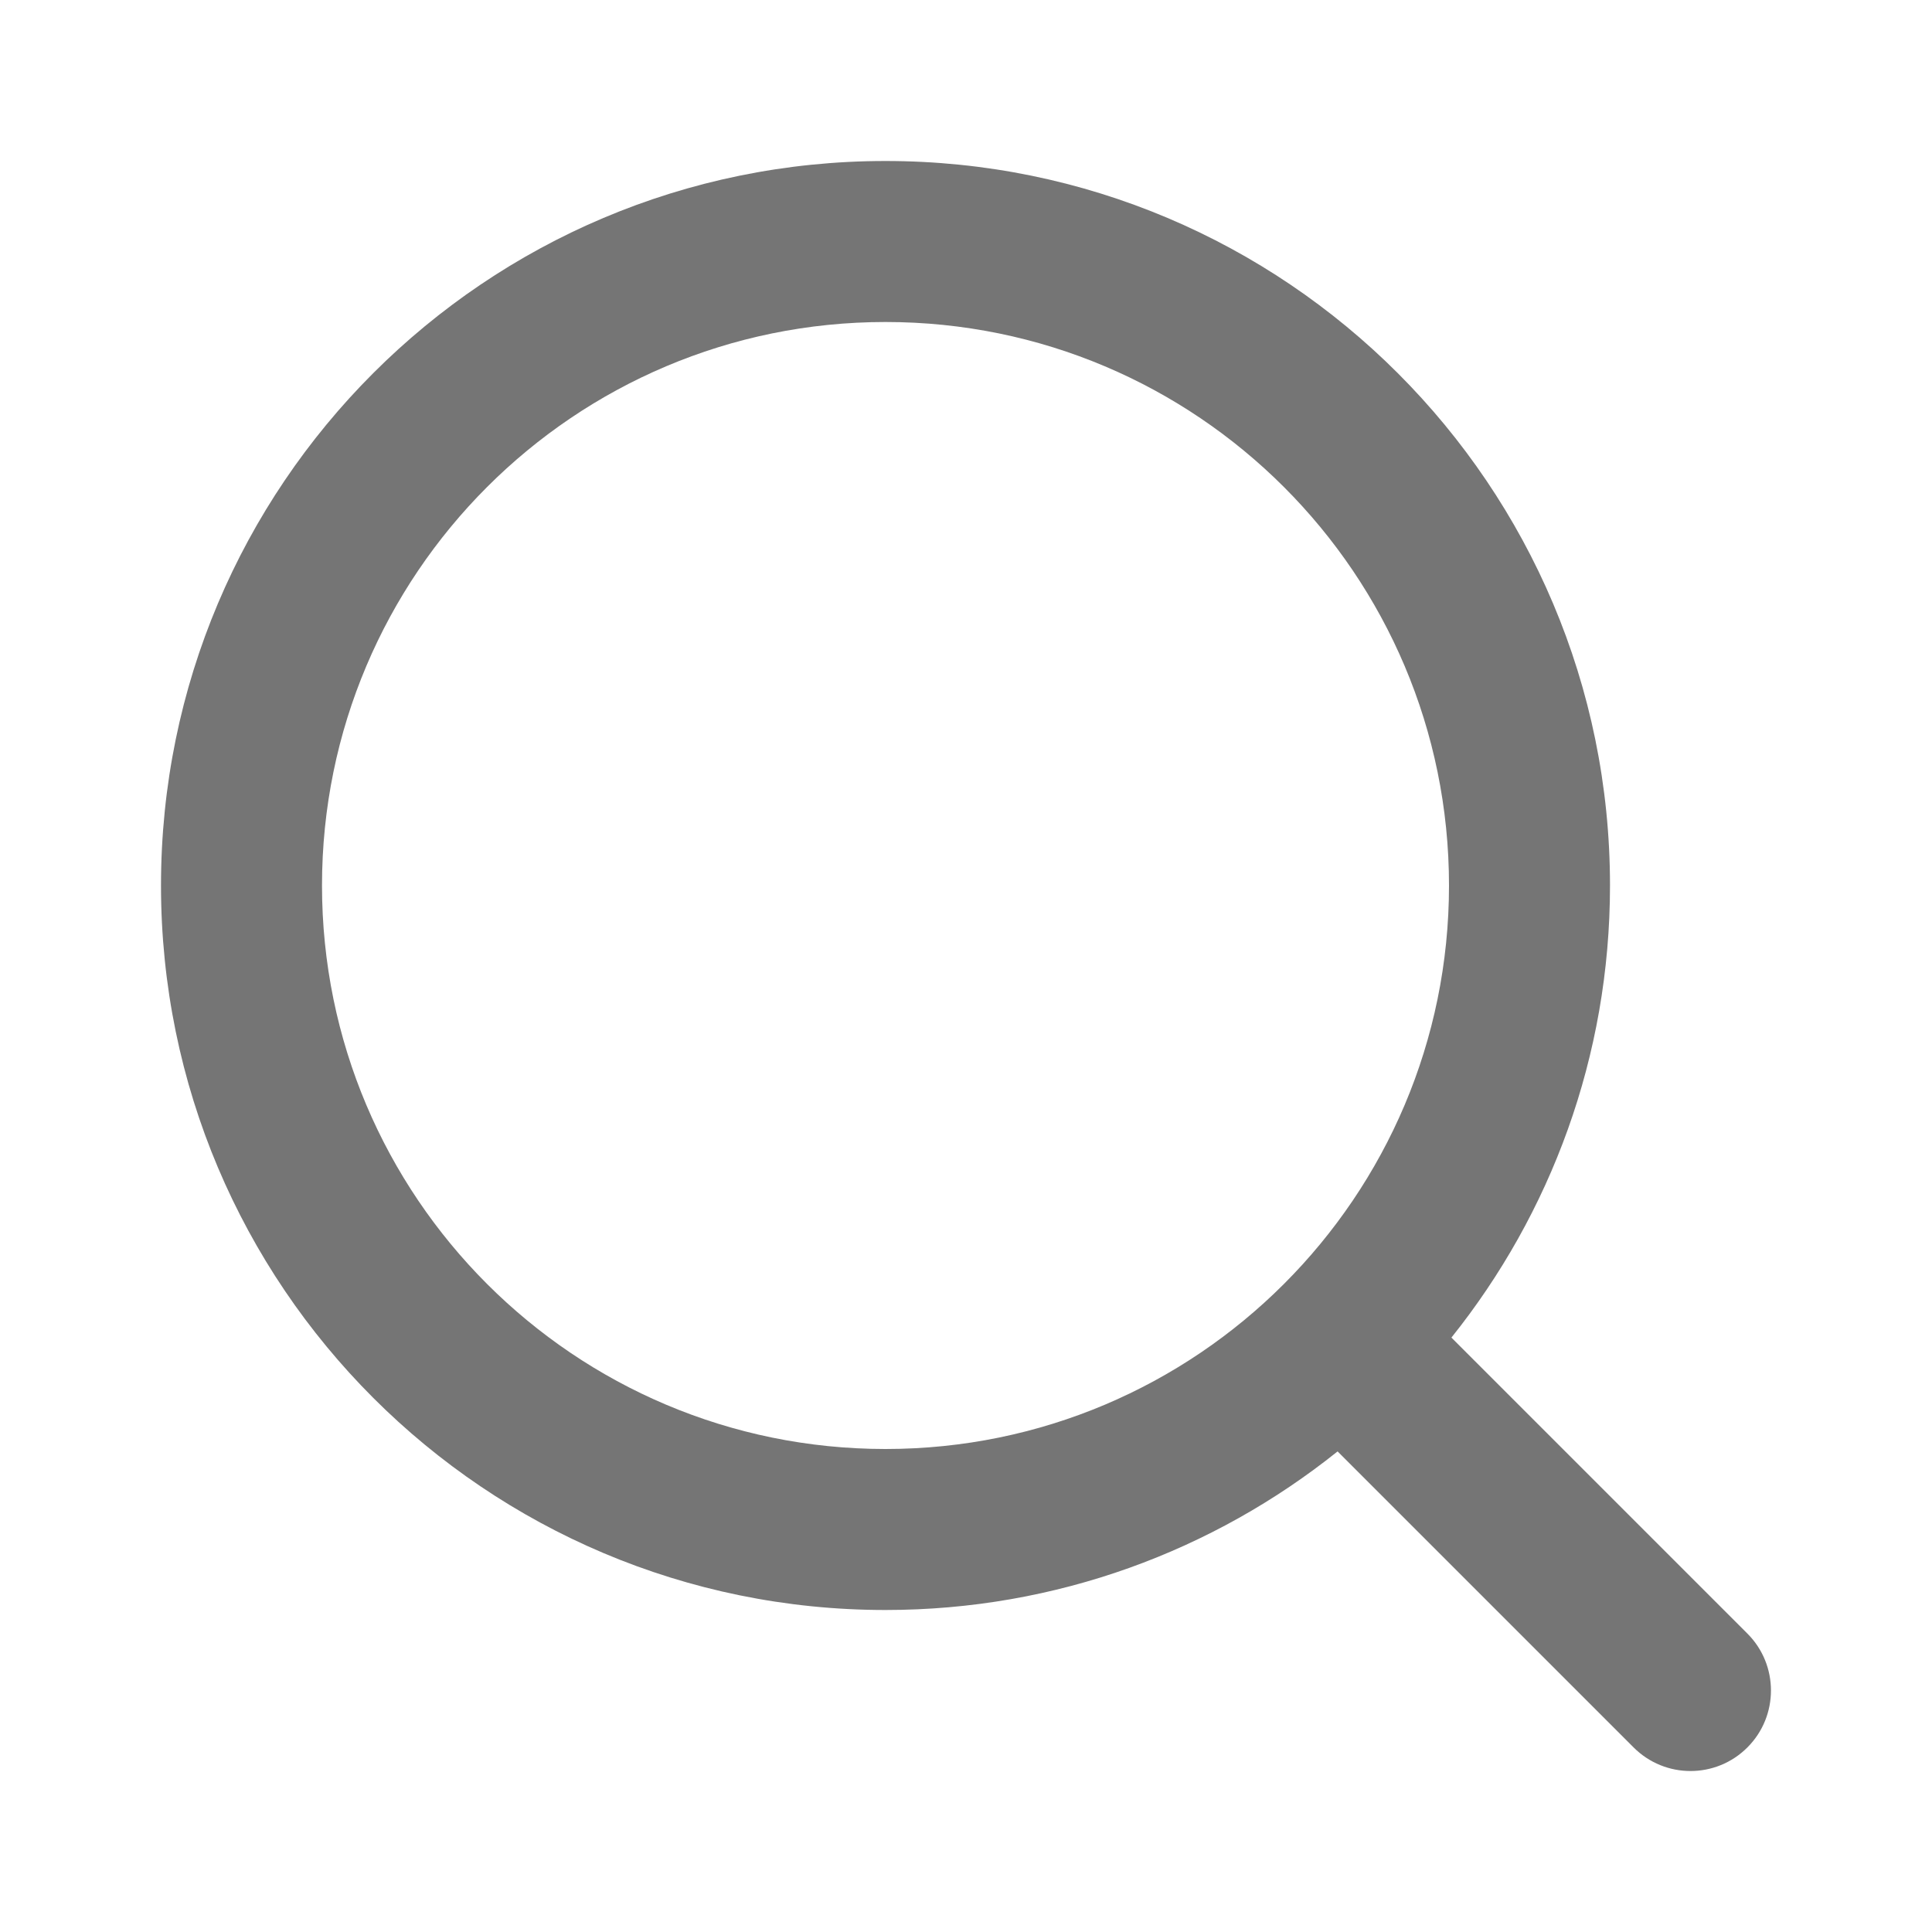
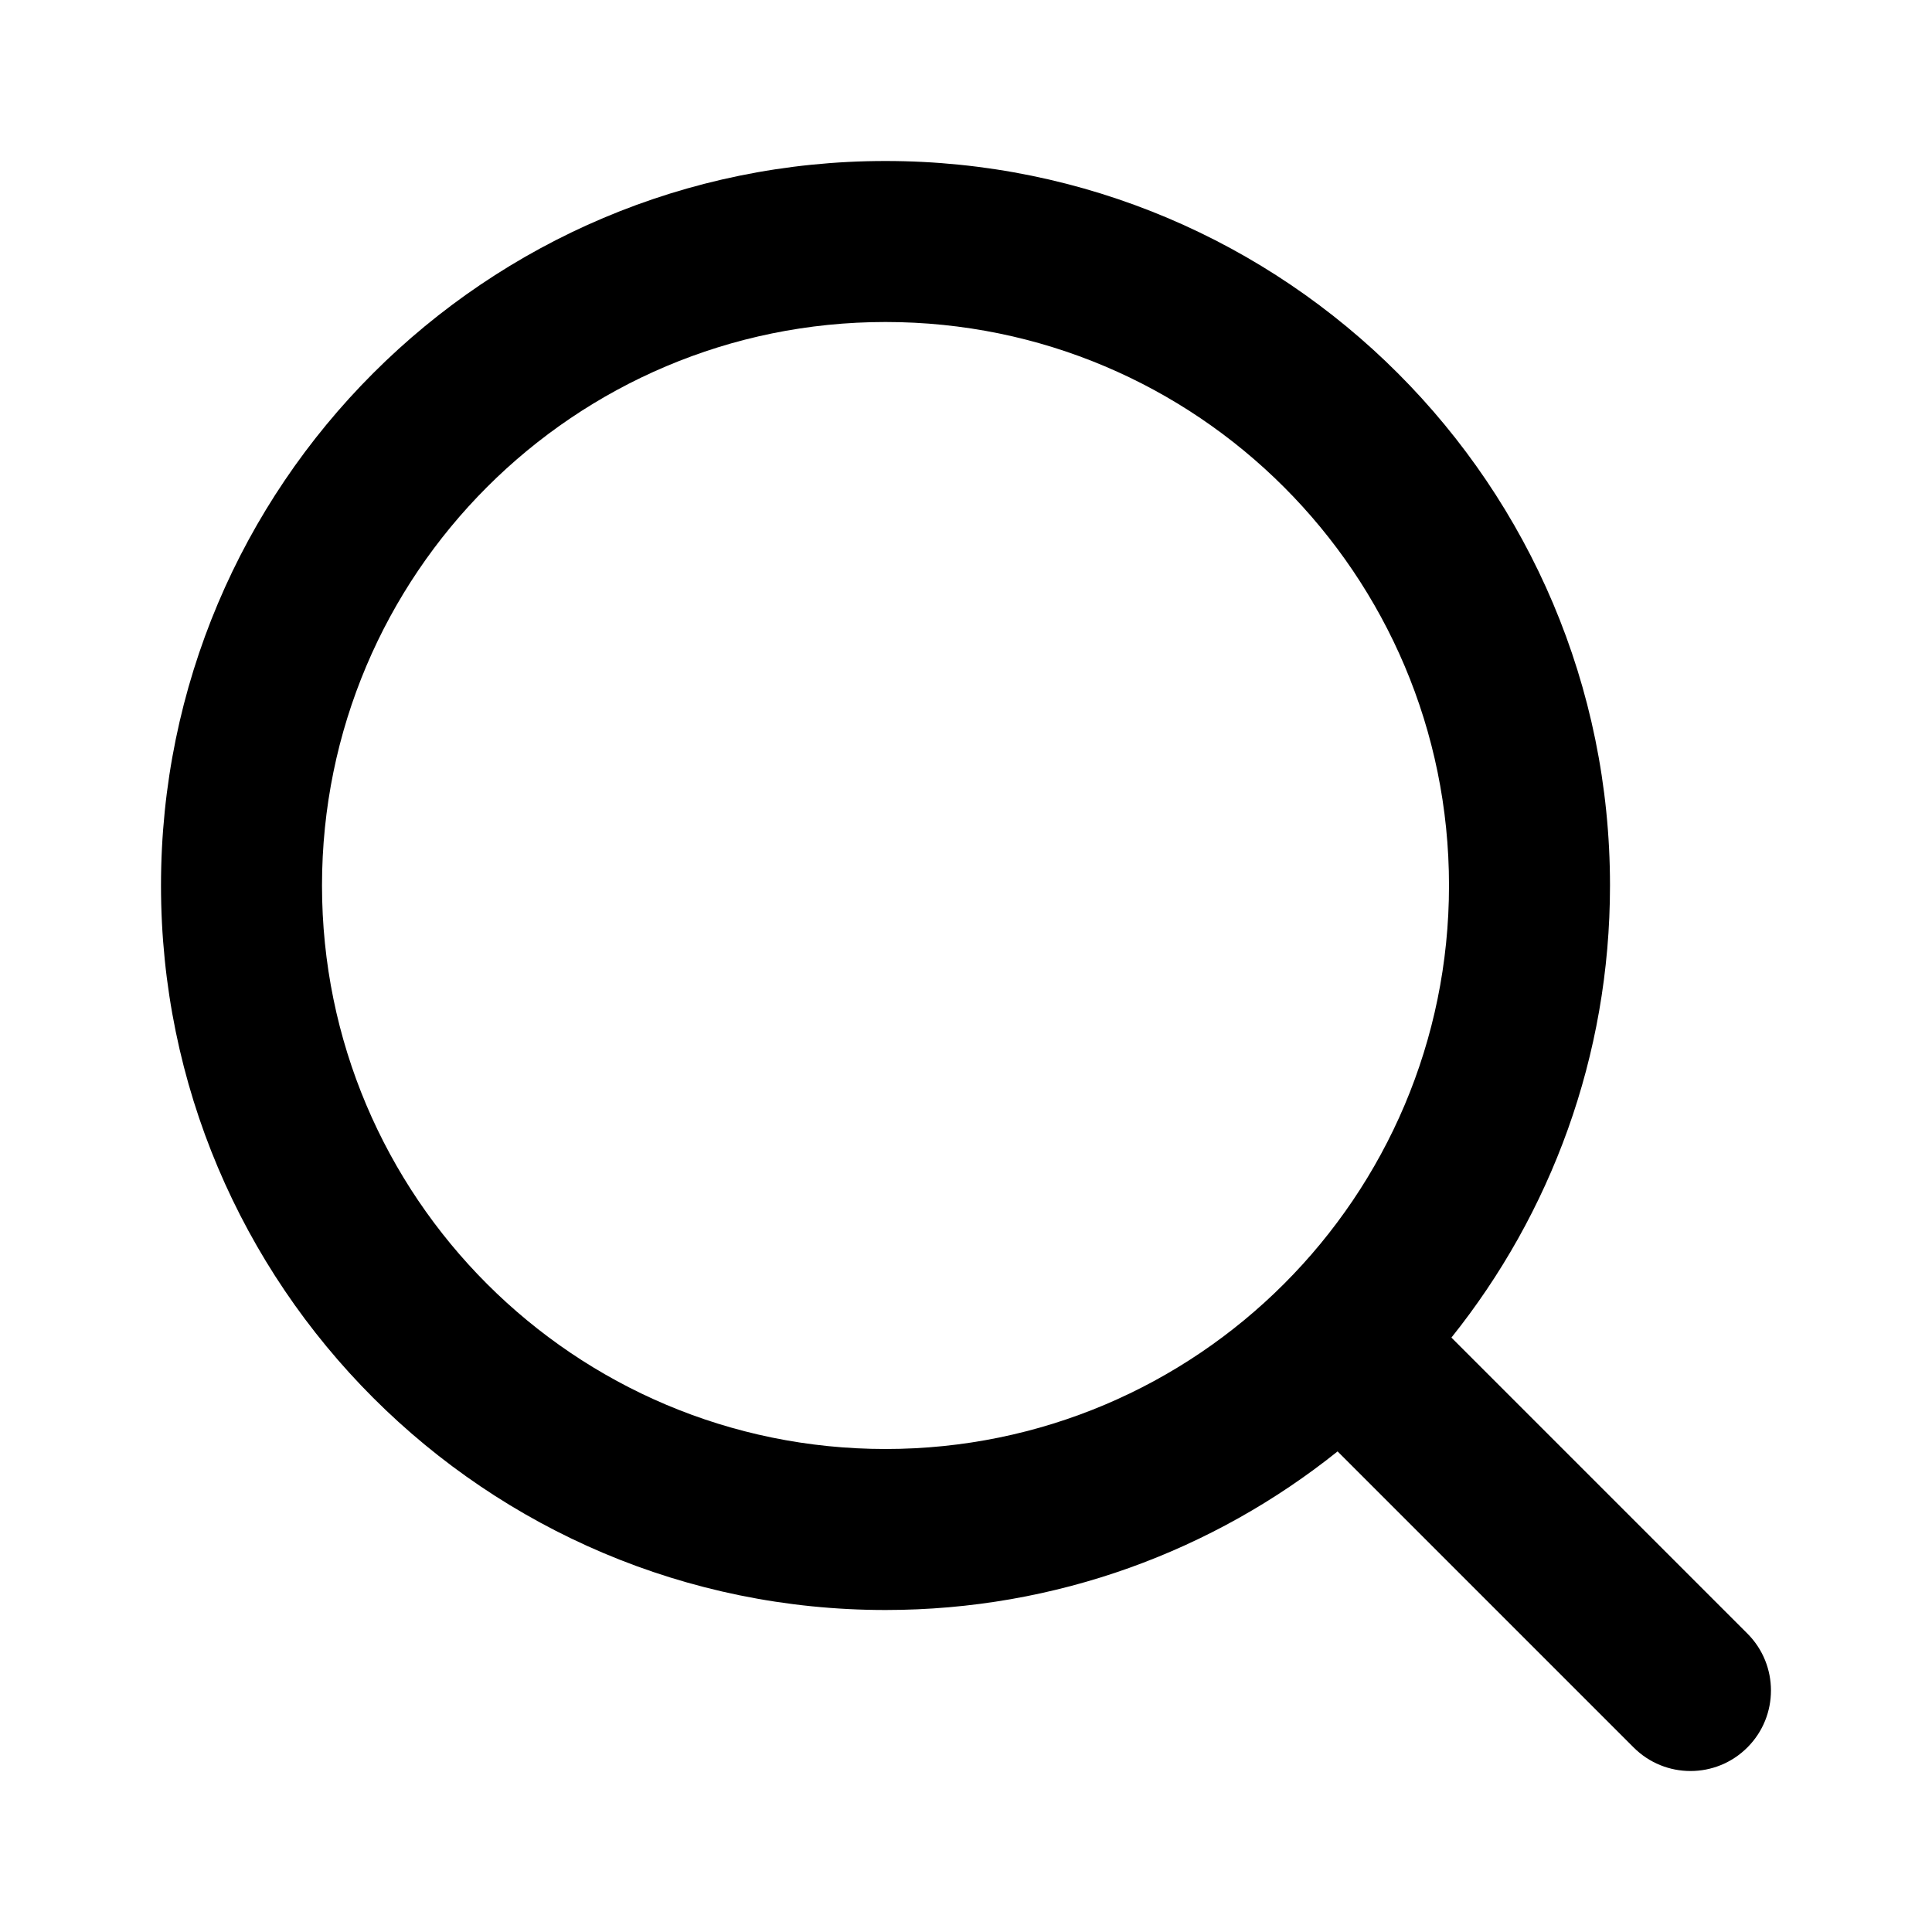
<svg xmlns="http://www.w3.org/2000/svg" width="24" height="24" viewBox="0 0 24 24" fill="none">
-   <path d="M11 2C15.971 2 20 6.029 20 11C20 13.125 19.262 15.077 18.03 16.616L21.707 20.293C22.097 20.683 22.097 21.317 21.707 21.707C21.317 22.098 20.683 22.098 20.293 21.707L16.616 18.03C15.077 19.262 13.125 20 11 20C6.029 20 2 15.971 2 11C2 6.029 6.029 2 11 2ZM11 4C7.134 4 4 7.134 4 11C4 14.866 7.134 18 11 18C14.866 18 18 14.866 18 11C18 7.134 14.866 4 11 4Z" fill="#757575" />
+   <path d="M11 2C15.971 2 20 6.029 20 11C20 13.125 19.262 15.077 18.03 16.616L21.707 20.293C22.097 20.683 22.097 21.317 21.707 21.707C21.317 22.098 20.683 22.098 20.293 21.707L16.616 18.03C15.077 19.262 13.125 20 11 20C6.029 20 2 15.971 2 11C2 6.029 6.029 2 11 2ZM11 4C7.134 4 4 7.134 4 11C4 14.866 7.134 18 11 18C14.866 18 18 14.866 18 11C18 7.134 14.866 4 11 4Z" fill="black" />
</svg>
